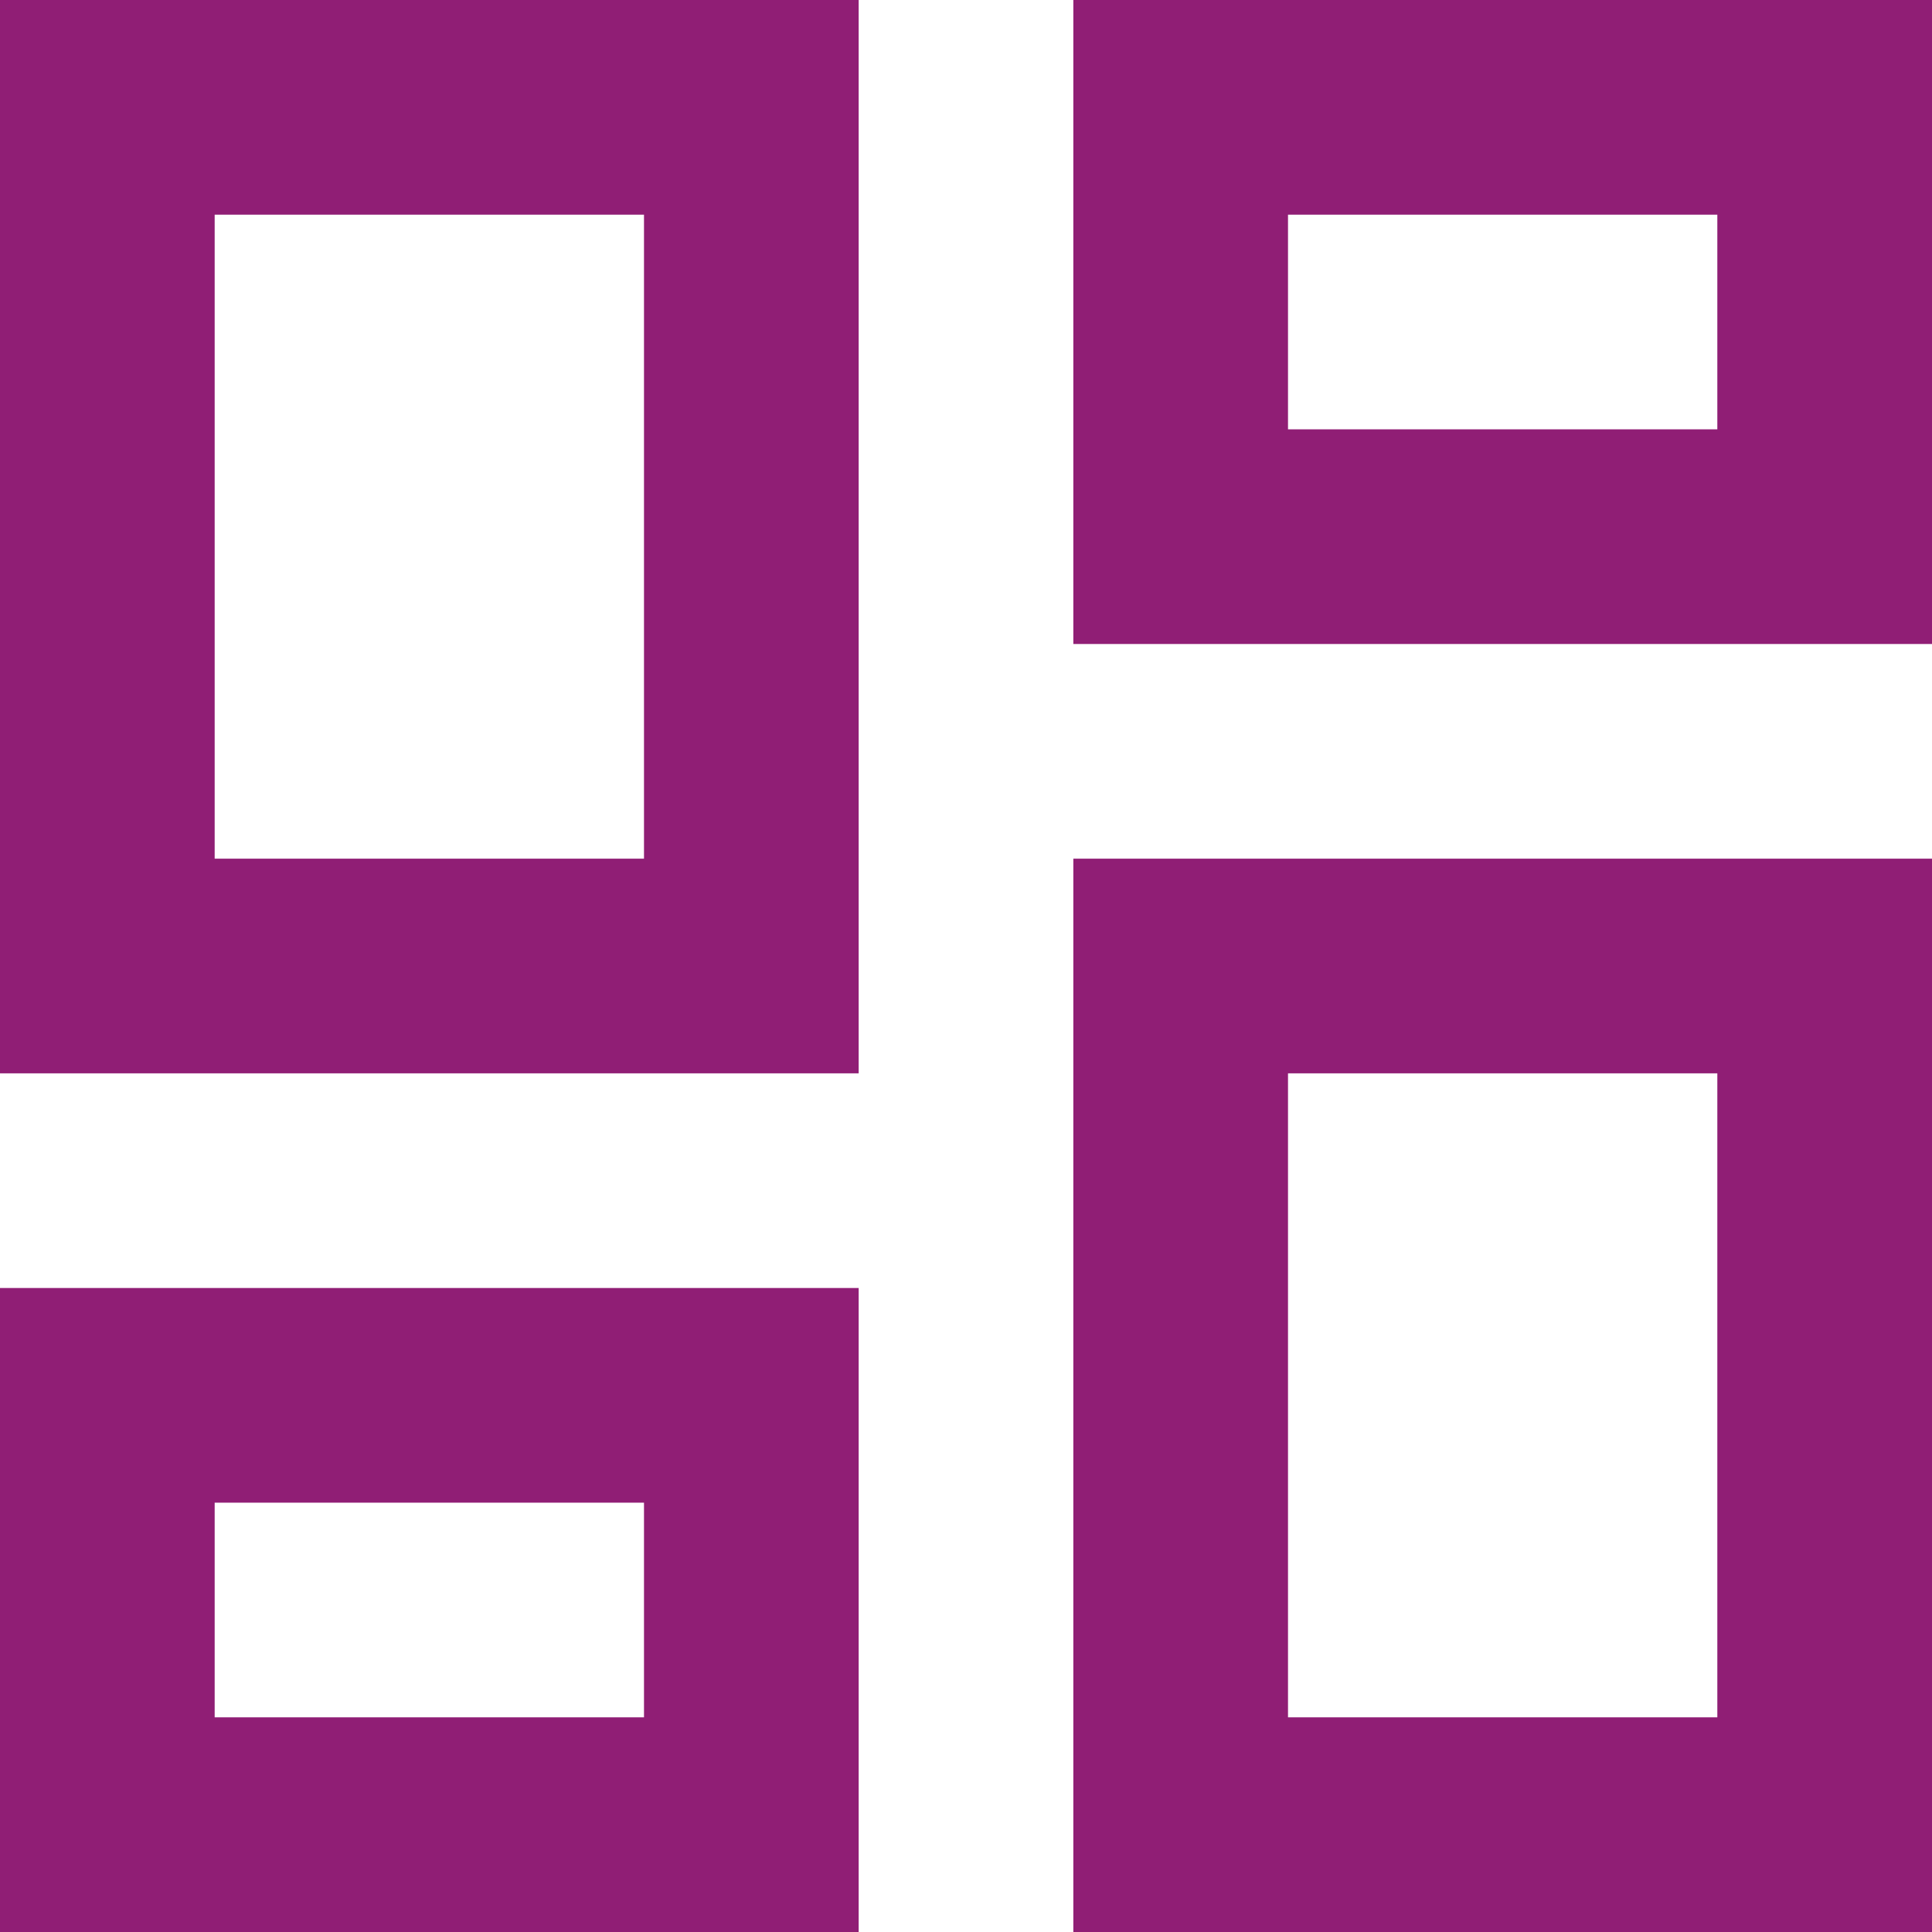
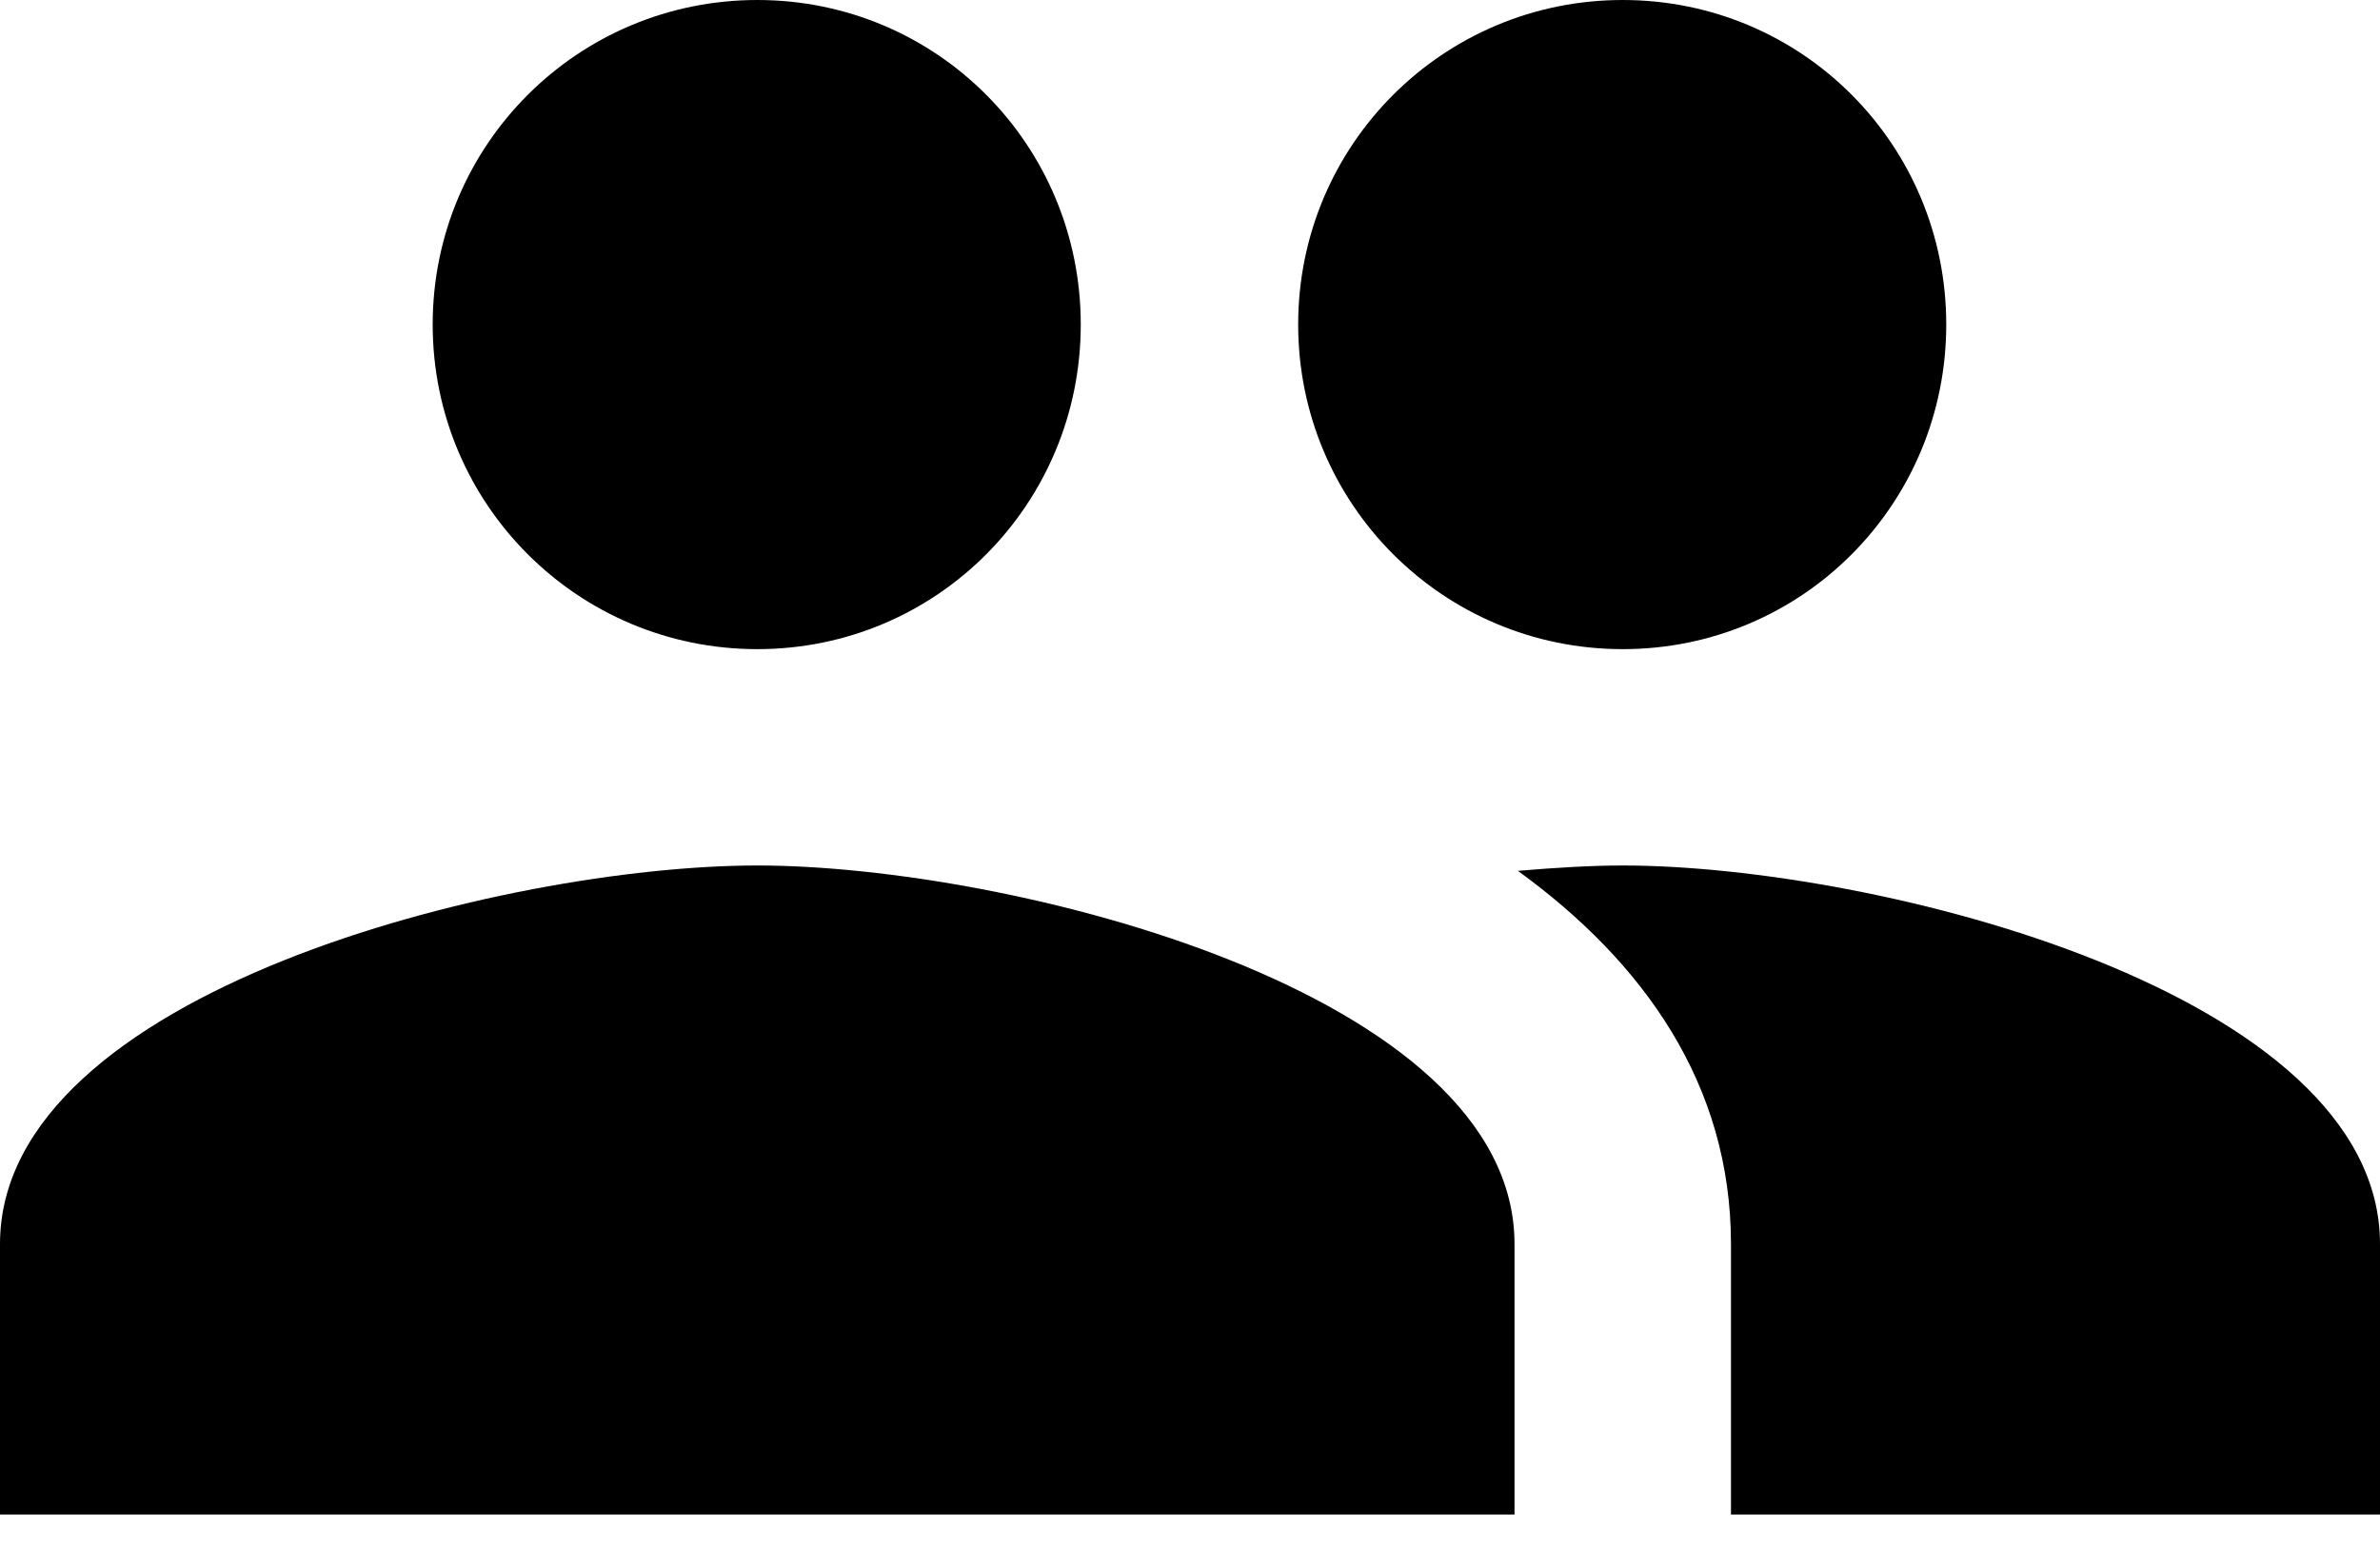
- <svg xmlns="http://www.w3.org/2000/svg" width="18" height="18" viewBox="0 0 18 18" fill="none">
-   <path d="M16 2V4H12V2H16ZM6 2V8H2V2H6ZM16 10V16H12V10H16ZM6 14V16H2V14H6ZM18 0H10V6H18V0ZM8 0H0V10H8V0ZM18 8H10V18H18V8ZM8 12H0V18H8V12Z" fill="#901E75" />
+ <svg xmlns="http://www.w3.org/2000/svg" width="20" height="13" viewBox="0 0 20 13" fill="none">
+   <path d="M13.636 5.455C15.146 5.455 16.355 4.236 16.355 2.727C16.355 1.218 15.146 0 13.636 0C12.127 0 10.909 1.218 10.909 2.727C10.909 4.236 12.127 5.455 13.636 5.455ZM6.364 5.455C7.873 5.455 9.082 4.236 9.082 2.727C9.082 1.218 7.873 0 6.364 0C4.855 0 3.636 1.218 3.636 2.727C3.636 4.236 4.855 5.455 6.364 5.455ZM6.364 7.273C4.245 7.273 1.52588e-05 8.336 1.52588e-05 10.454V12.727H12.727V10.454C12.727 8.336 8.482 7.273 6.364 7.273ZM13.636 7.273C13.373 7.273 13.073 7.291 12.755 7.318C13.809 8.082 14.546 9.109 14.546 10.454V12.727H20V10.454C20 8.336 15.755 7.273 13.636 7.273Z" fill="black" />
</svg>
